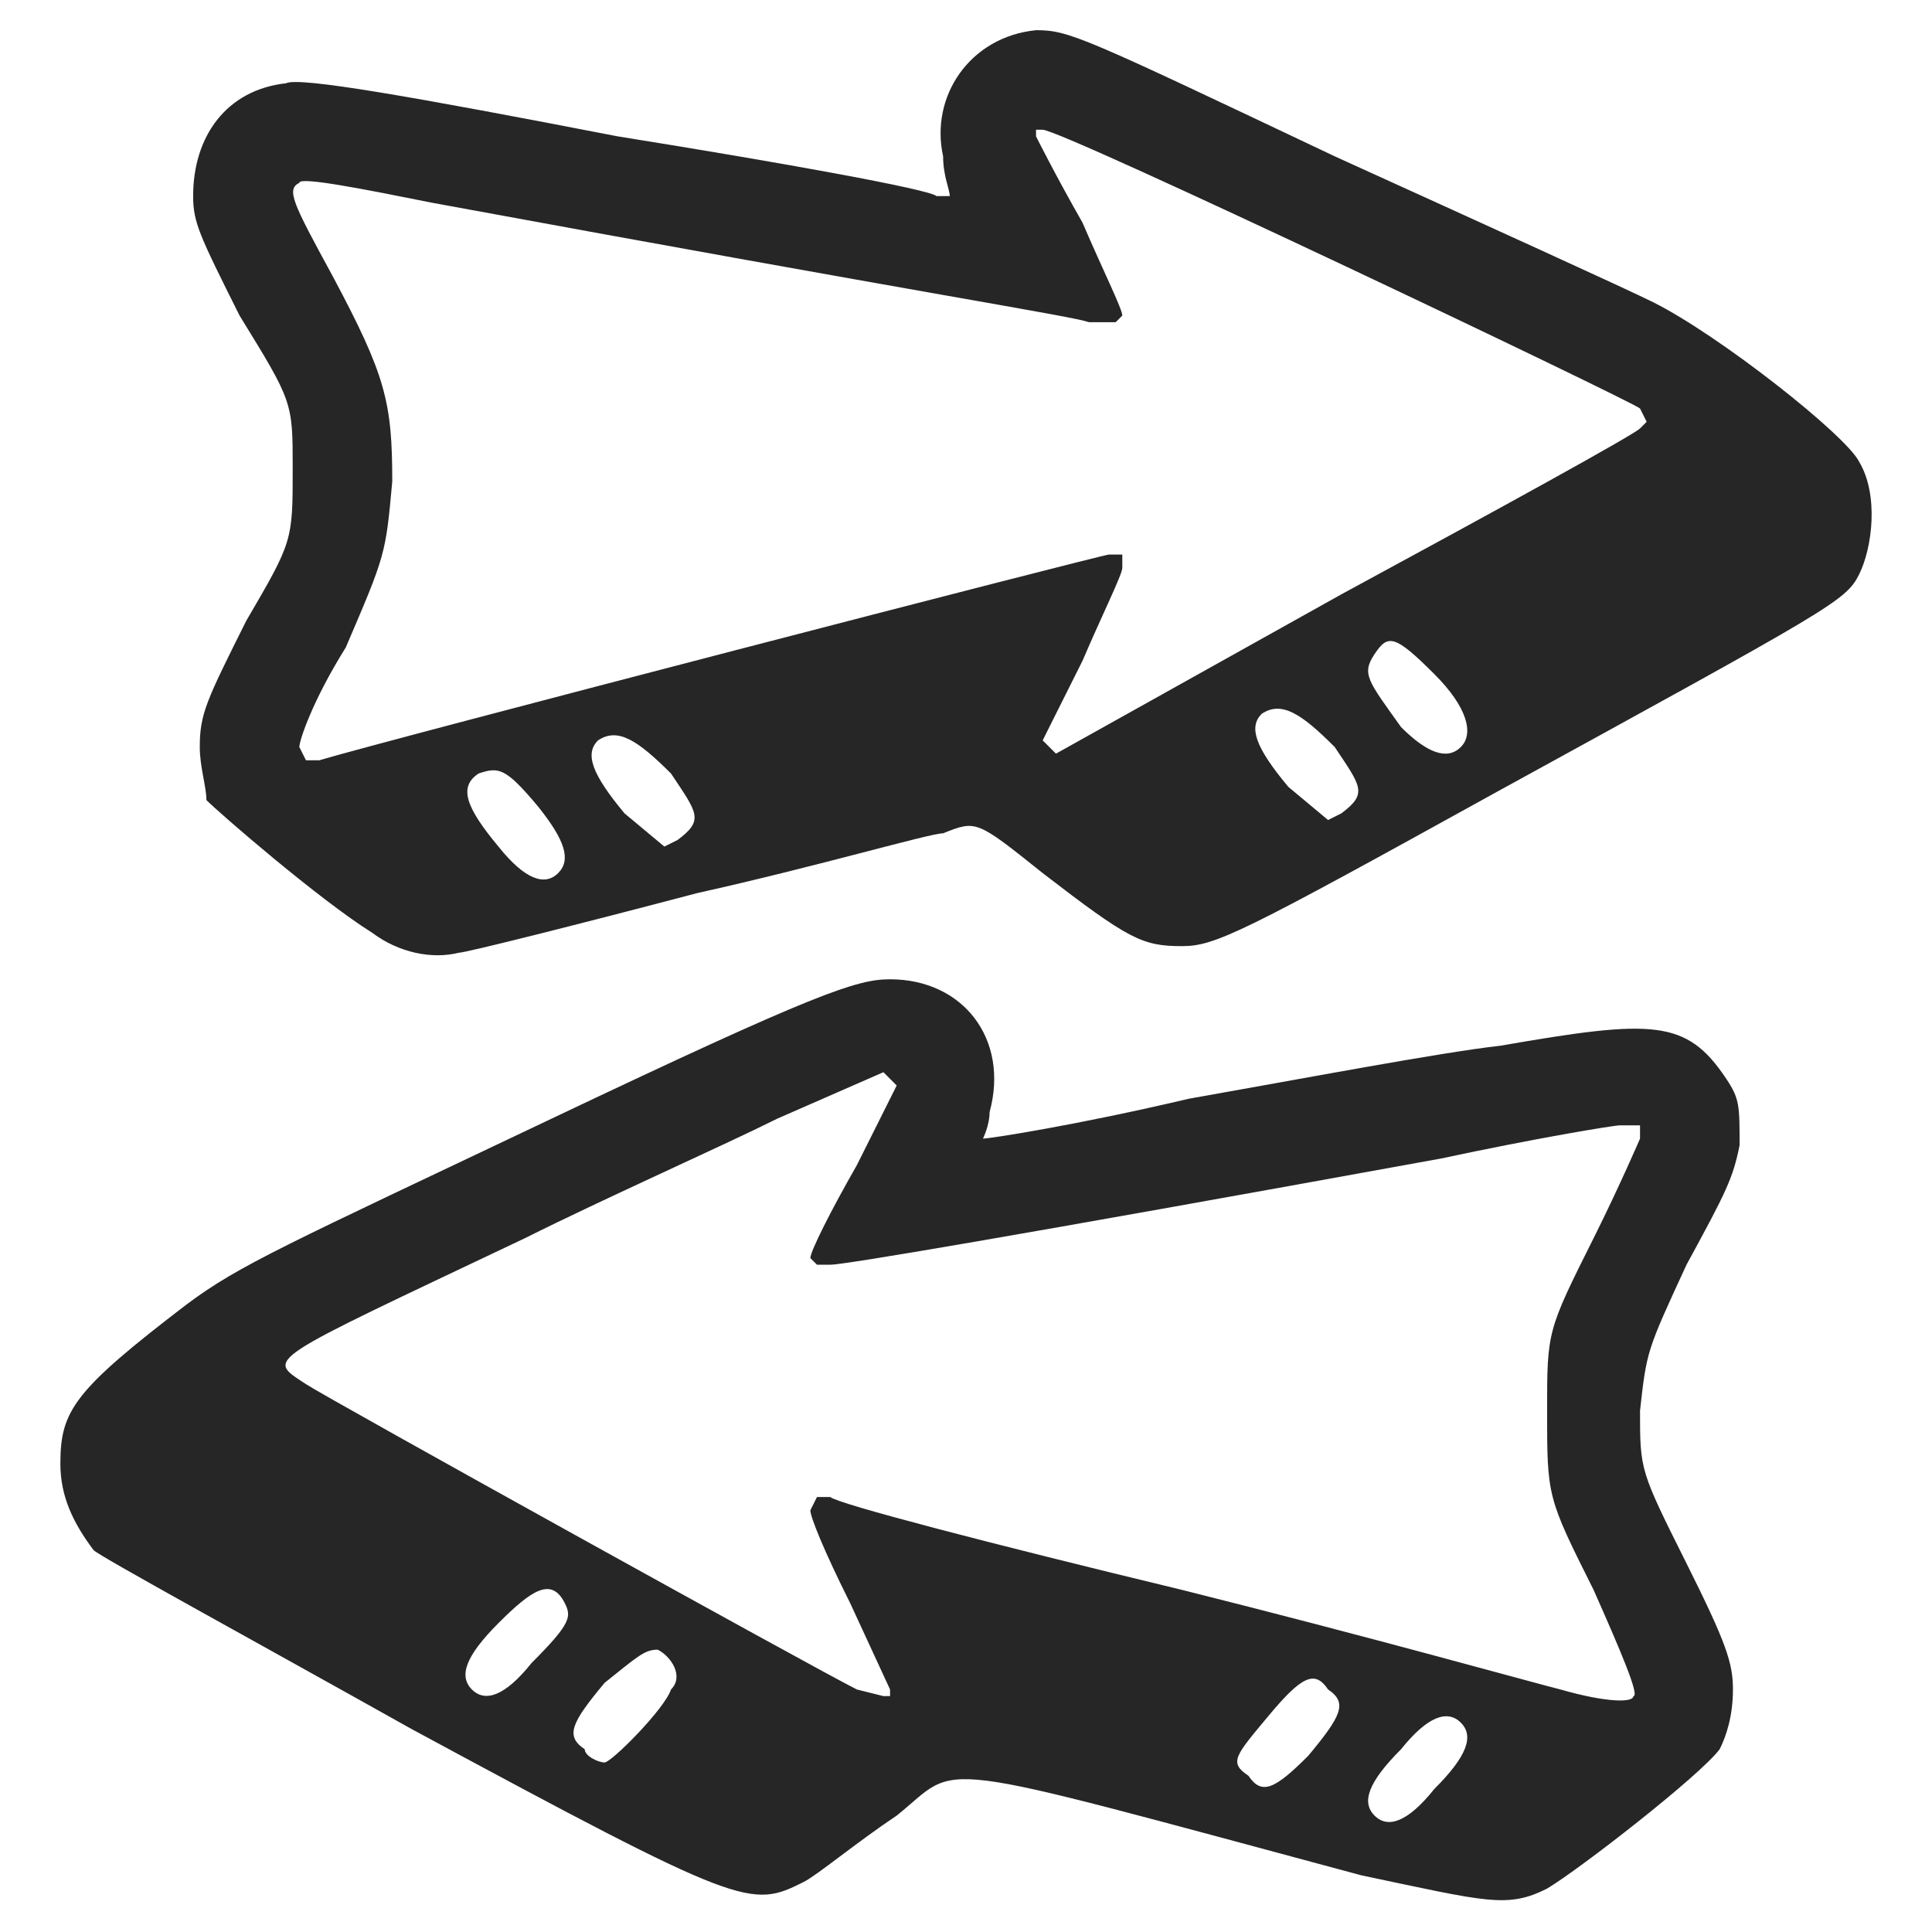
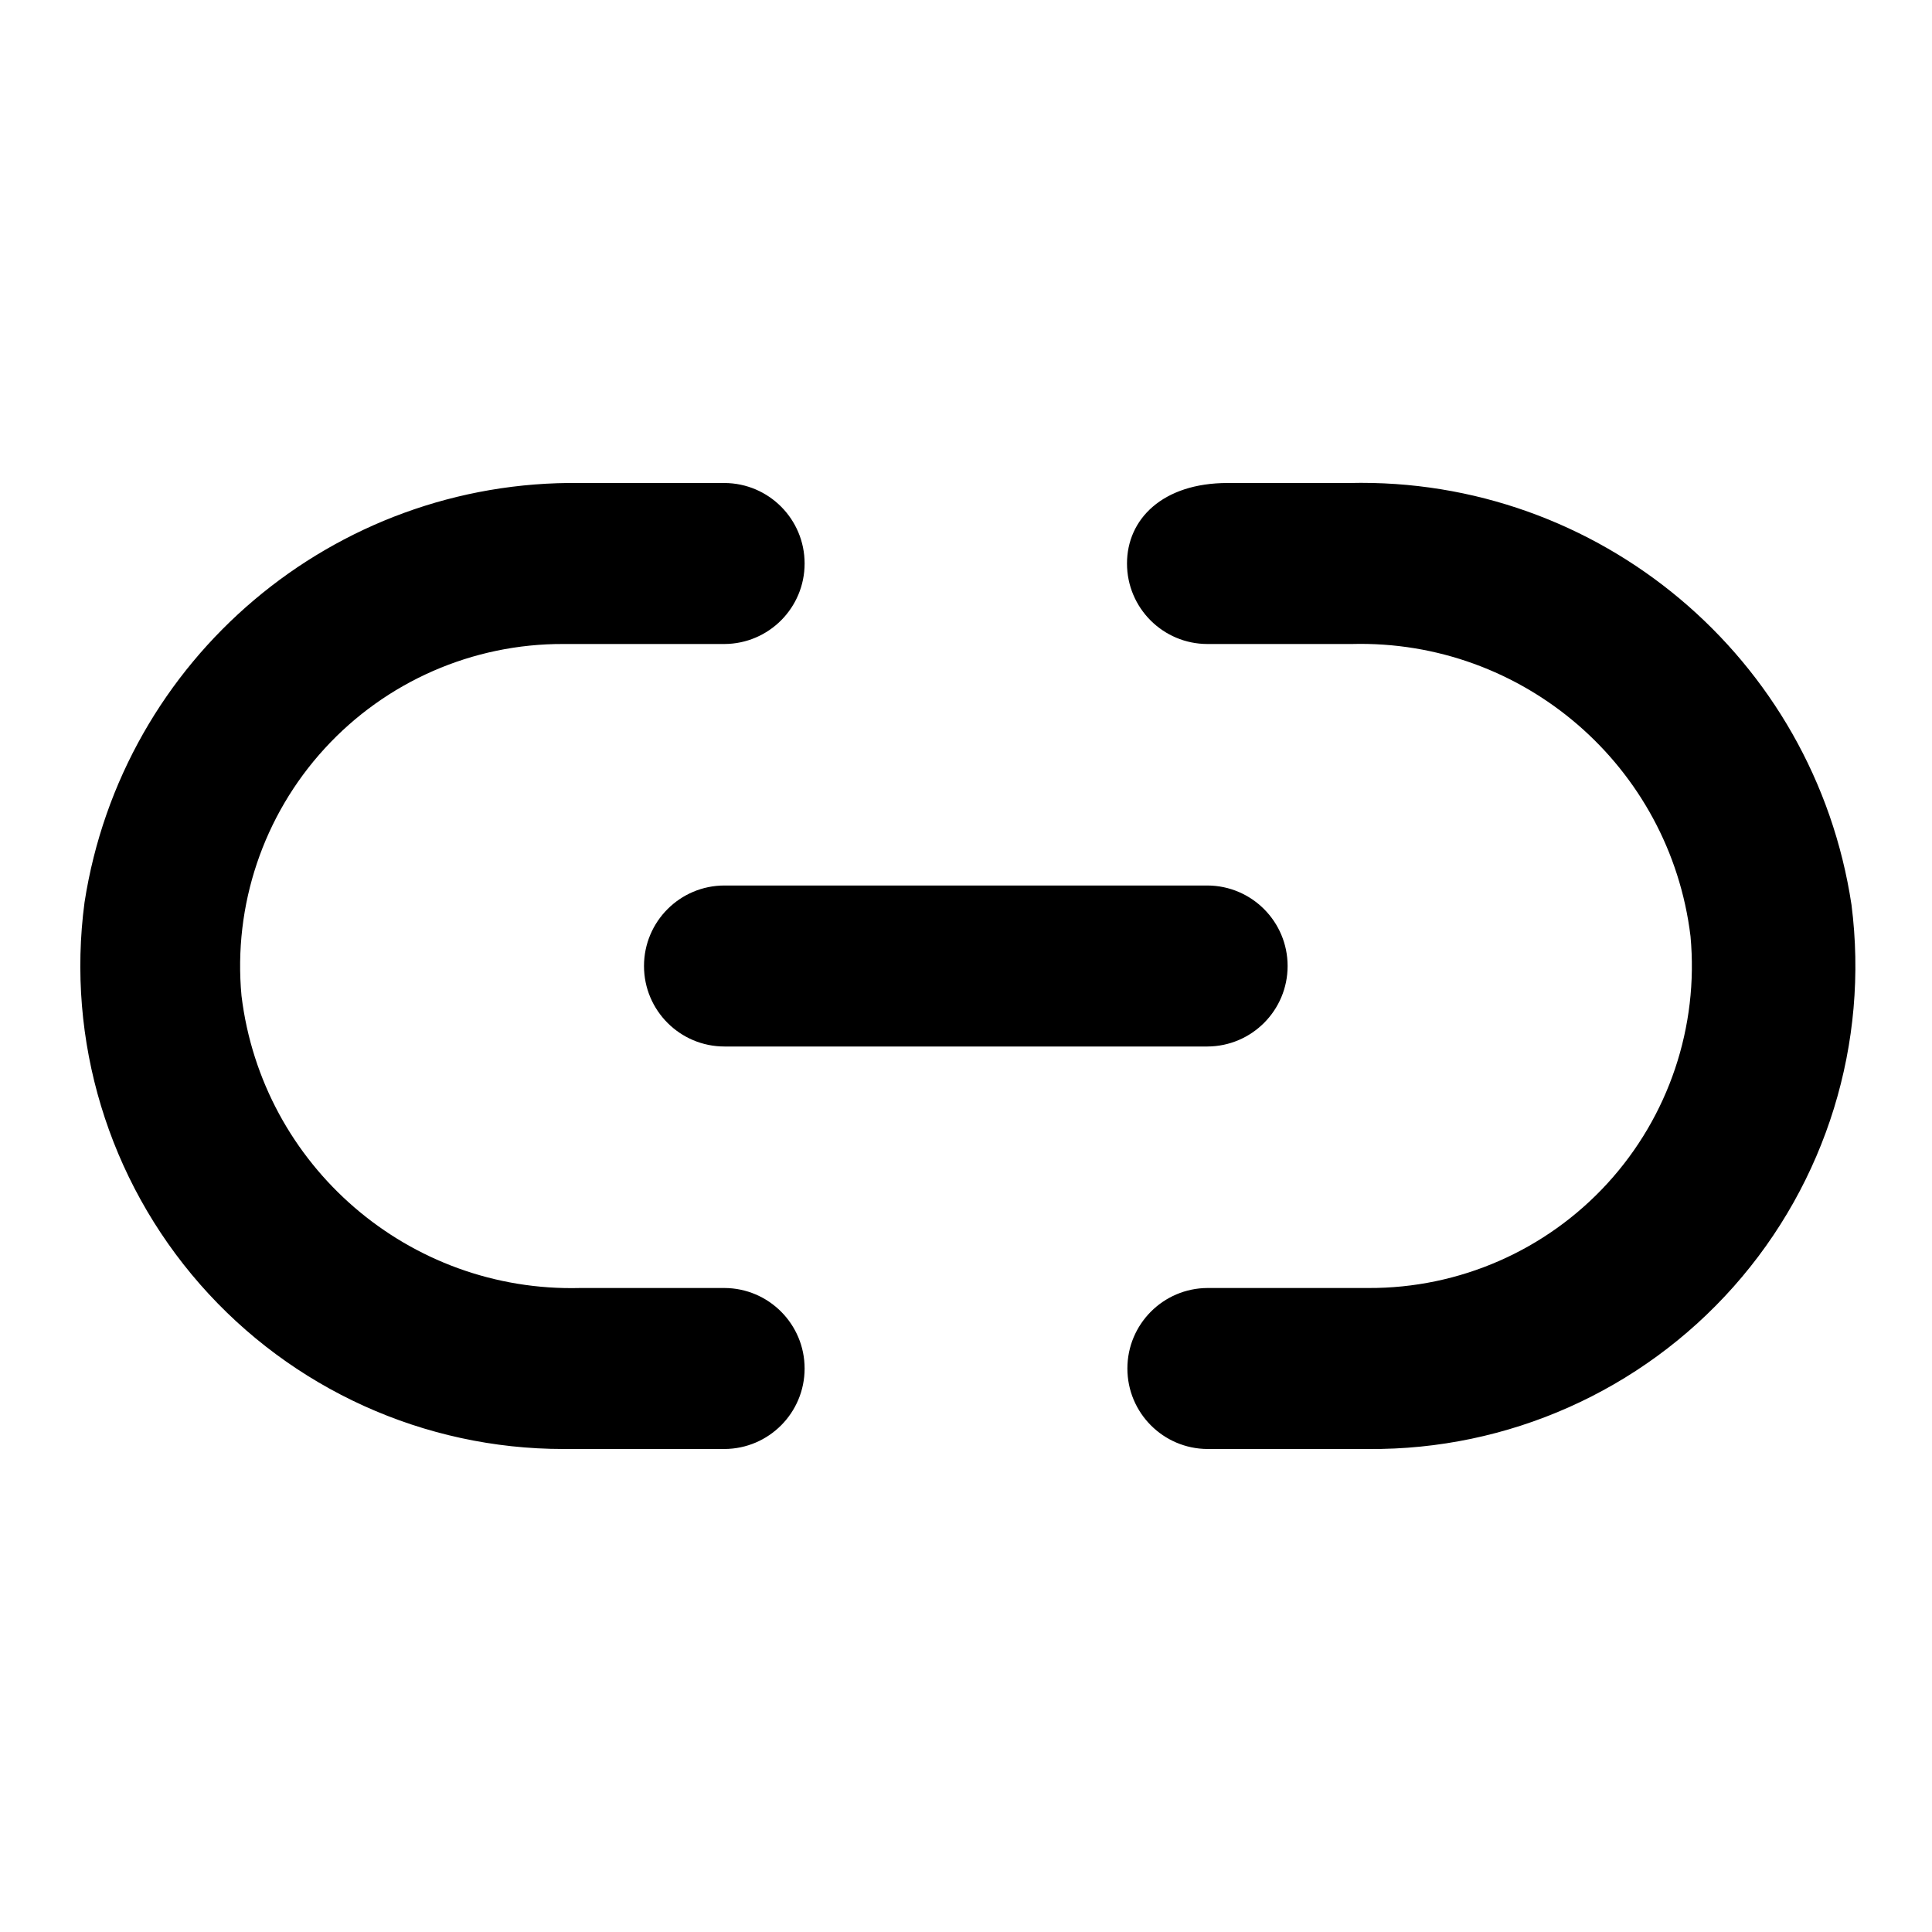
- <svg xmlns="http://www.w3.org/2000/svg" width="32" height="32" viewBox="0 0 32 32" fill="none">
-   <path d="M25.625 31.281C26.175 30.951 28.154 29.412 28.483 28.973C28.593 28.753 28.703 28.423 28.703 27.983C28.703 27.544 28.593 27.214 27.934 25.895C27.164 24.355 27.164 24.355 27.164 23.366C27.274 22.377 27.274 22.377 27.934 20.948C28.593 19.738 28.703 19.518 28.813 18.969C28.813 18.309 28.813 18.199 28.593 17.869C27.934 16.88 27.384 16.88 24.855 17.32C23.866 17.43 21.558 17.869 19.689 18.199C17.82 18.639 16.391 18.859 16.281 18.859C16.281 18.859 16.391 18.639 16.391 18.419C16.72 17.21 15.951 16.22 14.742 16.22C14.192 16.22 13.532 16.44 9.135 18.529C4.738 20.618 3.968 20.948 3.089 21.607C1.22 23.036 1 23.366 1 24.245C1 24.795 1.22 25.235 1.55 25.675C1.66 25.785 4.078 27.104 6.826 28.643C12.323 31.611 12.433 31.611 13.312 31.171C13.532 31.061 14.192 30.512 14.852 30.072C15.951 29.192 15.181 29.083 22.547 31.061C24.636 31.501 24.965 31.611 25.625 31.281ZM11.554 14.791C13.532 14.352 15.401 13.802 15.621 13.802C16.171 13.582 16.171 13.582 17.27 14.461C18.699 15.561 18.919 15.671 19.579 15.671C20.128 15.671 20.568 15.451 24.745 13.142C30.352 10.064 30.572 9.954 30.792 9.515C31.012 9.075 31.122 8.195 30.792 7.646C30.572 7.206 28.483 5.557 27.384 5.007C26.944 4.787 24.526 3.688 22.107 2.589C17.93 0.61 17.71 0.5 17.16 0.5C16.061 0.61 15.401 1.599 15.621 2.589C15.621 2.919 15.731 3.138 15.731 3.248H15.511C15.401 3.138 12.983 2.699 10.234 2.259C6.826 1.599 4.958 1.27 4.738 1.379C3.748 1.489 3.199 2.259 3.199 3.248C3.199 3.688 3.309 3.908 3.968 5.227C4.848 6.656 4.848 6.656 4.848 7.756C4.848 8.965 4.848 8.965 4.078 10.284C3.419 11.603 3.309 11.823 3.309 12.373C3.309 12.703 3.419 13.032 3.419 13.252C3.638 13.472 5.287 14.901 6.167 15.451C6.607 15.781 7.156 15.891 7.596 15.781C7.706 15.781 9.465 15.341 11.554 14.791ZM22.767 30.072C22.547 29.852 22.657 29.522 23.206 28.973C23.646 28.423 23.976 28.313 24.196 28.533C24.416 28.753 24.306 29.083 23.756 29.632C23.316 30.182 22.987 30.292 22.767 30.072ZM20.678 29.412C20.348 29.192 20.458 29.083 21.008 28.423C21.558 27.763 21.777 27.654 21.997 27.983C22.327 28.203 22.217 28.423 21.667 29.083C21.118 29.632 20.898 29.742 20.678 29.412ZM9.685 28.973C9.355 28.753 9.465 28.533 10.014 27.873C10.564 27.434 10.674 27.324 10.894 27.324C11.114 27.434 11.334 27.763 11.114 27.983C11.004 28.313 10.124 29.192 10.014 29.192C9.905 29.192 9.685 29.083 9.685 28.973ZM25.845 27.983C25.405 27.873 22.657 27.104 19.579 26.334C16.391 25.565 13.862 24.905 13.752 24.795H13.532L13.422 25.015C13.422 25.125 13.642 25.675 14.082 26.554L14.742 27.983V28.093H14.632L14.192 27.983C13.532 27.654 5.397 23.146 5.068 22.926C4.408 22.487 4.298 22.596 8.695 20.508C10.014 19.848 11.993 18.969 12.873 18.529L14.632 17.759L14.742 17.869L14.852 17.979L14.192 19.299C13.752 20.068 13.422 20.728 13.422 20.838L13.532 20.948H13.752C13.972 20.948 16.61 20.508 23.866 19.189C25.405 18.859 26.724 18.639 26.834 18.639H27.164V18.859C27.164 18.859 26.834 19.628 26.395 20.508C25.625 22.047 25.625 22.047 25.625 23.366C25.625 24.795 25.625 24.795 26.395 26.334C26.834 27.324 27.164 28.093 27.054 28.093C27.054 28.203 26.614 28.203 25.845 27.983ZM7.816 27.983C7.596 27.763 7.706 27.434 8.256 26.884C8.805 26.334 9.135 26.114 9.355 26.554C9.465 26.774 9.465 26.884 8.805 27.544C8.366 28.093 8.036 28.203 7.816 27.983ZM8.256 14.022C7.706 13.362 7.596 13.032 7.926 12.812C8.256 12.703 8.366 12.703 8.915 13.362C9.355 13.912 9.465 14.242 9.245 14.461C9.025 14.681 8.695 14.571 8.256 14.022ZM10.344 13.472C9.795 12.812 9.685 12.483 9.905 12.263C10.234 12.043 10.564 12.263 11.114 12.812C11.554 13.472 11.664 13.582 11.224 13.912L11.004 14.022L10.344 13.472ZM21.338 13.032C20.788 12.373 20.678 12.043 20.898 11.823C21.228 11.603 21.558 11.823 22.107 12.373C22.547 13.032 22.657 13.142 22.217 13.472L21.997 13.582L21.338 13.032ZM4.958 12.373C4.958 12.263 5.177 11.603 5.727 10.724C6.387 9.185 6.387 9.185 6.497 7.975C6.497 6.656 6.387 6.217 5.507 4.568C4.848 3.358 4.738 3.138 4.958 3.028C4.958 2.919 6.057 3.138 7.156 3.358C15.511 4.897 17.71 5.227 18.04 5.337H18.479L18.589 5.227C18.589 5.117 18.259 4.458 17.93 3.688C17.49 2.919 17.16 2.259 17.16 2.259V2.149H17.27C17.6 2.149 27.054 6.656 27.164 6.766L27.274 6.986L27.164 7.096C27.054 7.206 24.855 8.415 22.217 9.844L17.49 12.483L17.38 12.373L17.27 12.263L17.93 10.944C18.259 10.174 18.589 9.515 18.589 9.405V9.185H18.369C18.259 9.185 6.387 12.263 5.287 12.593H5.068L4.958 12.373ZM23.206 12.043C22.657 11.273 22.547 11.164 22.767 10.834C22.987 10.504 23.096 10.504 23.756 11.164C24.306 11.713 24.416 12.153 24.196 12.373C23.976 12.593 23.646 12.483 23.206 12.043Z" fill="#262626" />
+ <svg xmlns="http://www.w3.org/2000/svg" t="1727573782952" class="icon" viewBox="0 0 1024 1024" version="1.1" p-id="4464" width="200" height="200">
+   <path d="M341.333 512a42.667 42.667 0 0 0 42.667 42.667h256a42.667 42.667 0 0 0 0-85.333H384a42.667 42.667 0 0 0-42.667 42.667z" p-id="4465" />
+   <path d="M384 682.667H307.627A176.213 176.213 0 0 1 128 527.787 170.667 170.667 0 0 1 298.667 341.333h85.333a42.667 42.667 0 0 0 0-85.333H307.627a262.4 262.4 0 0 0-262.827 222.293A256 256 0 0 0 298.667 768h85.333a42.667 42.667 0 0 0 0-85.333zM981.333 479.573A262.827 262.827 0 0 0 715.093 256h-64.427C616.107 256 597.333 275.2 597.333 298.667a42.667 42.667 0 0 0 42.667 42.667h76.373A176.213 176.213 0 0 1 896 496.213 170.667 170.667 0 0 1 725.333 682.667h-85.333a42.667 42.667 0 0 0 0 85.333h85.333a256 256 0 0 0 256-288.427z" p-id="4466" />
</svg>
